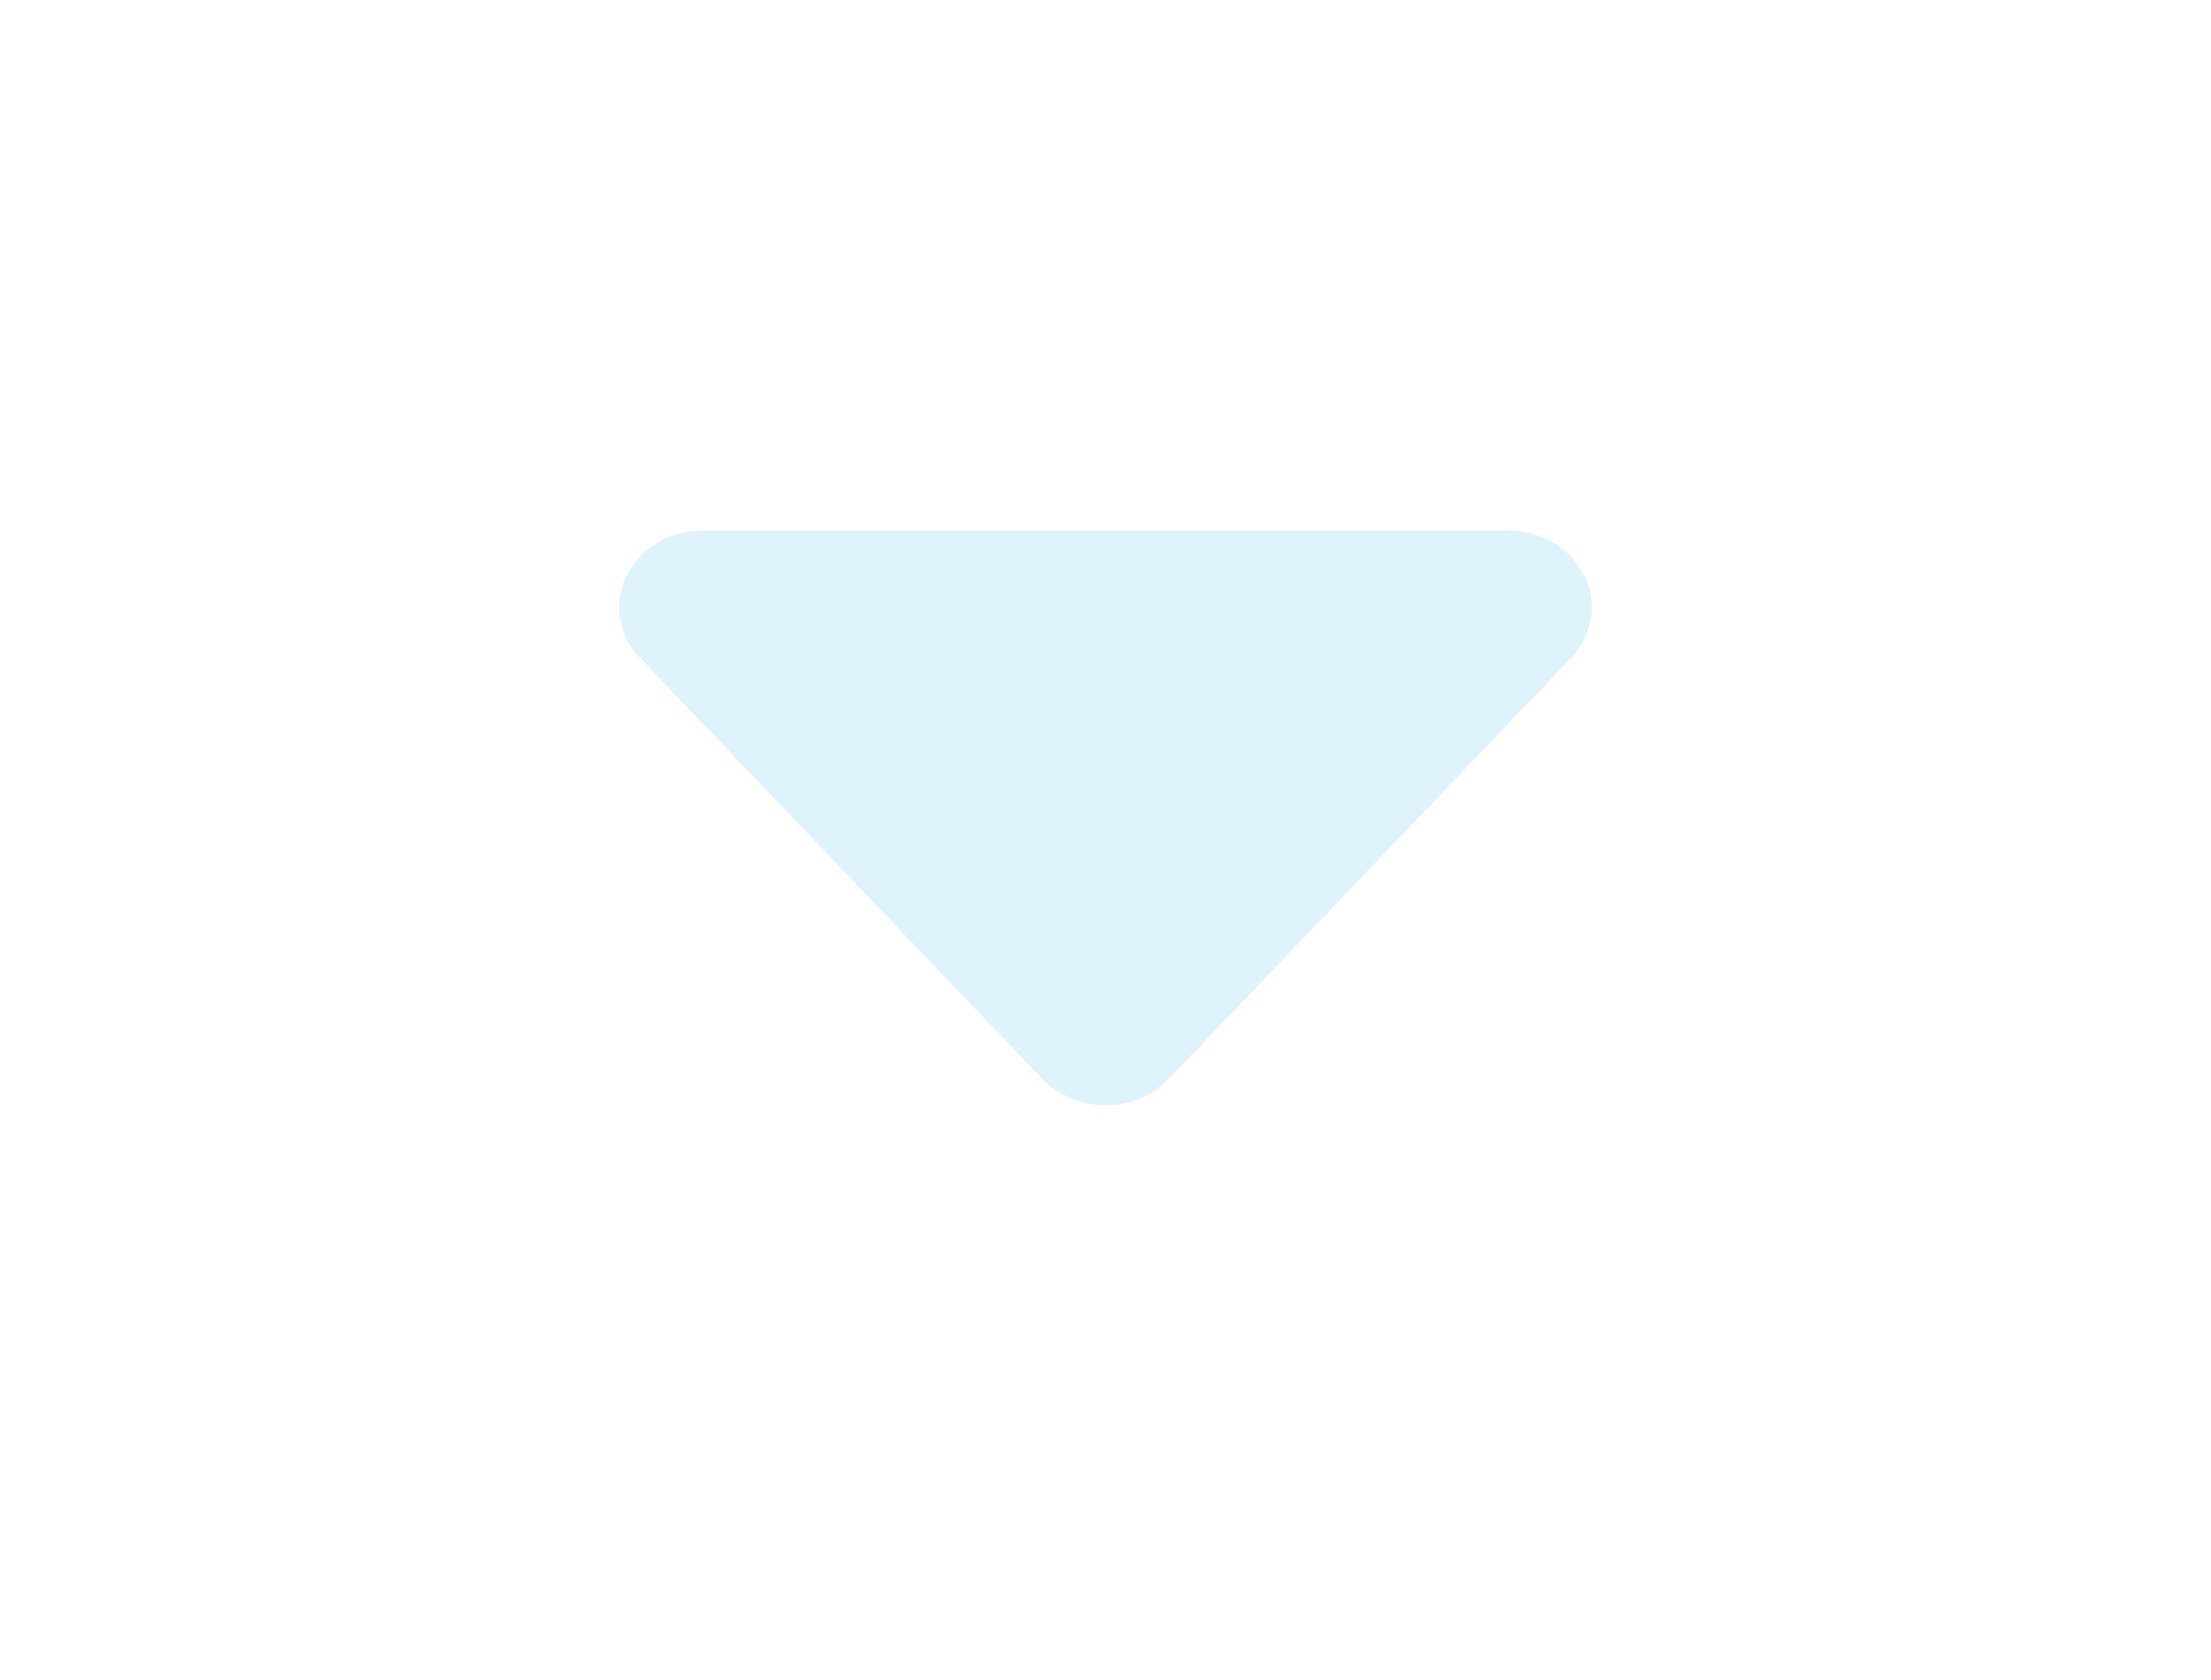
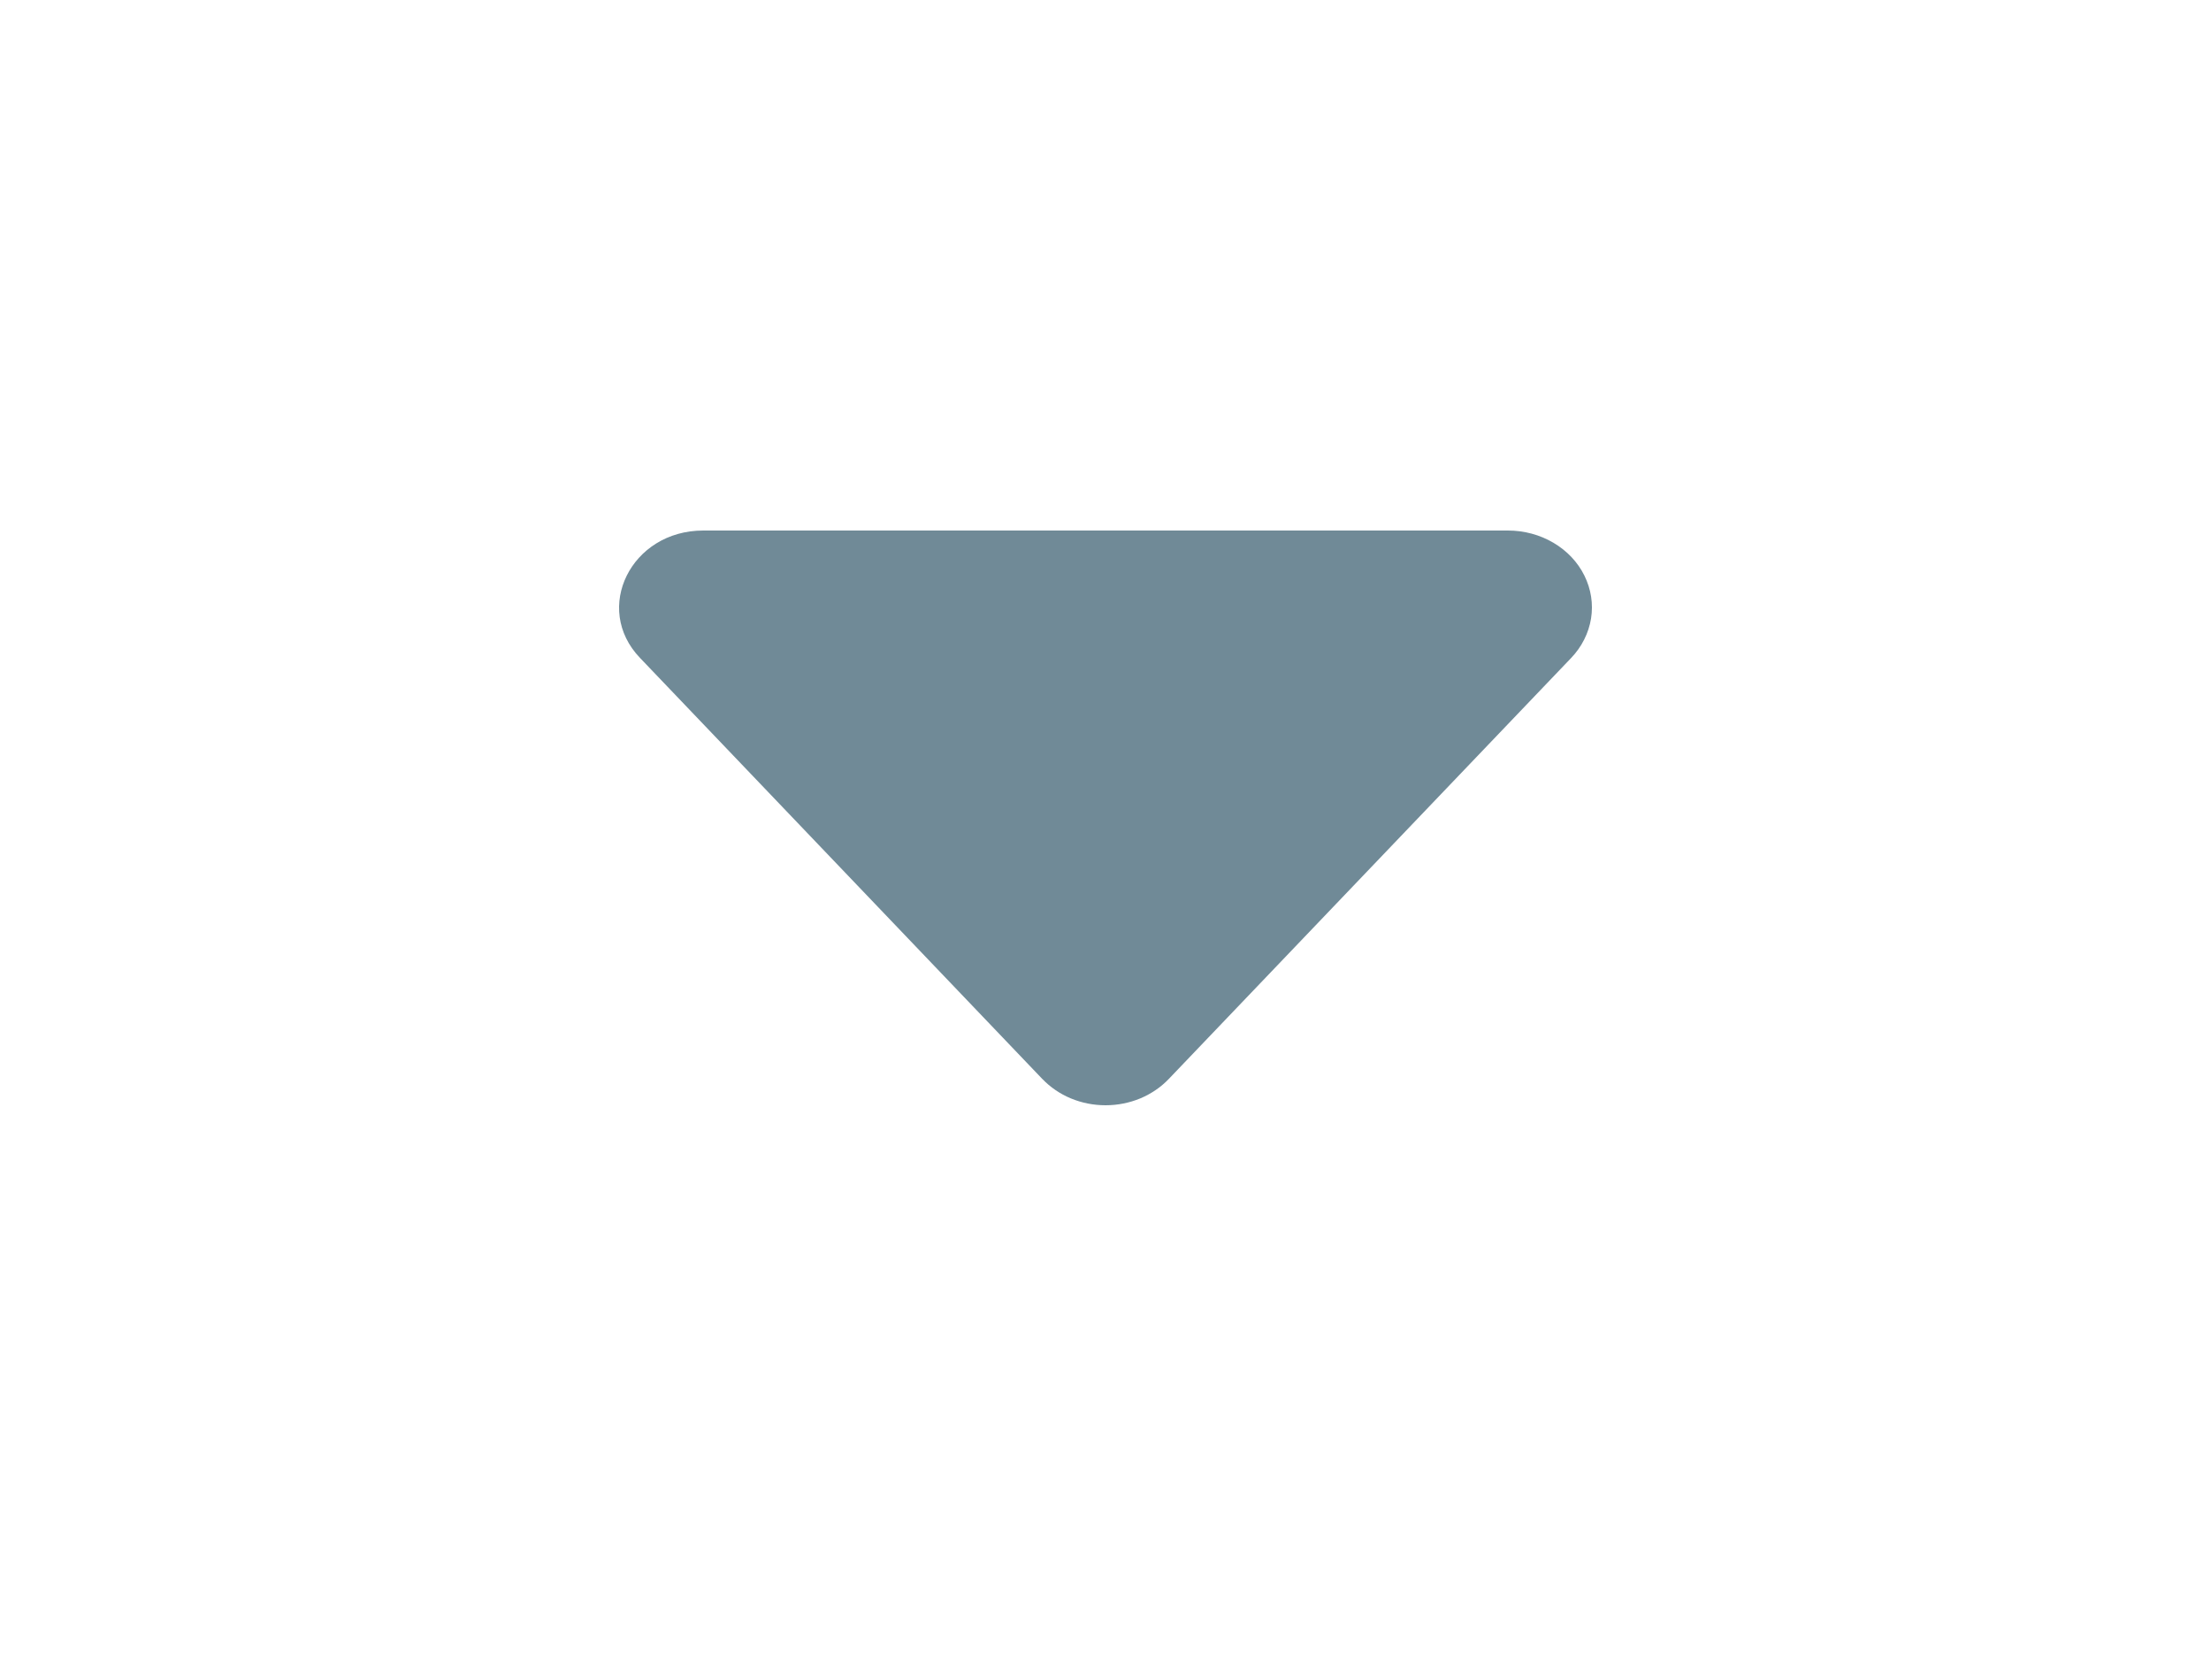
<svg xmlns="http://www.w3.org/2000/svg" width="50" height="38" viewBox="0 0 50 38" fill="none">
-   <path d="M23.573 24.407L14.473 14.881C13.399 13.76 14.272 12 15.902 12H34.101C34.466 12 34.823 12.096 35.13 12.277C35.436 12.457 35.68 12.715 35.83 13.02C35.981 13.324 36.033 13.661 35.98 13.992C35.926 14.322 35.77 14.632 35.53 14.883L26.43 24.406C26.252 24.592 26.032 24.742 25.786 24.845C25.54 24.947 25.272 25 25.001 25C24.731 25 24.463 24.947 24.217 24.845C23.97 24.742 23.751 24.592 23.573 24.406V24.407Z" fill="rgba(189,230,251,0.473)" />
+   <path d="M23.573 24.407L14.473 14.881C13.399 13.76 14.272 12 15.902 12H34.101C34.466 12 34.823 12.096 35.13 12.277C35.436 12.457 35.68 12.715 35.83 13.02C35.981 13.324 36.033 13.661 35.98 13.992C35.926 14.322 35.77 14.632 35.53 14.883L26.43 24.406C26.252 24.592 26.032 24.742 25.786 24.845C25.54 24.947 25.272 25 25.001 25C24.731 25 24.463 24.947 24.217 24.845C23.97 24.742 23.751 24.592 23.573 24.406V24.407Z" fill="#708a97" />
</svg>
